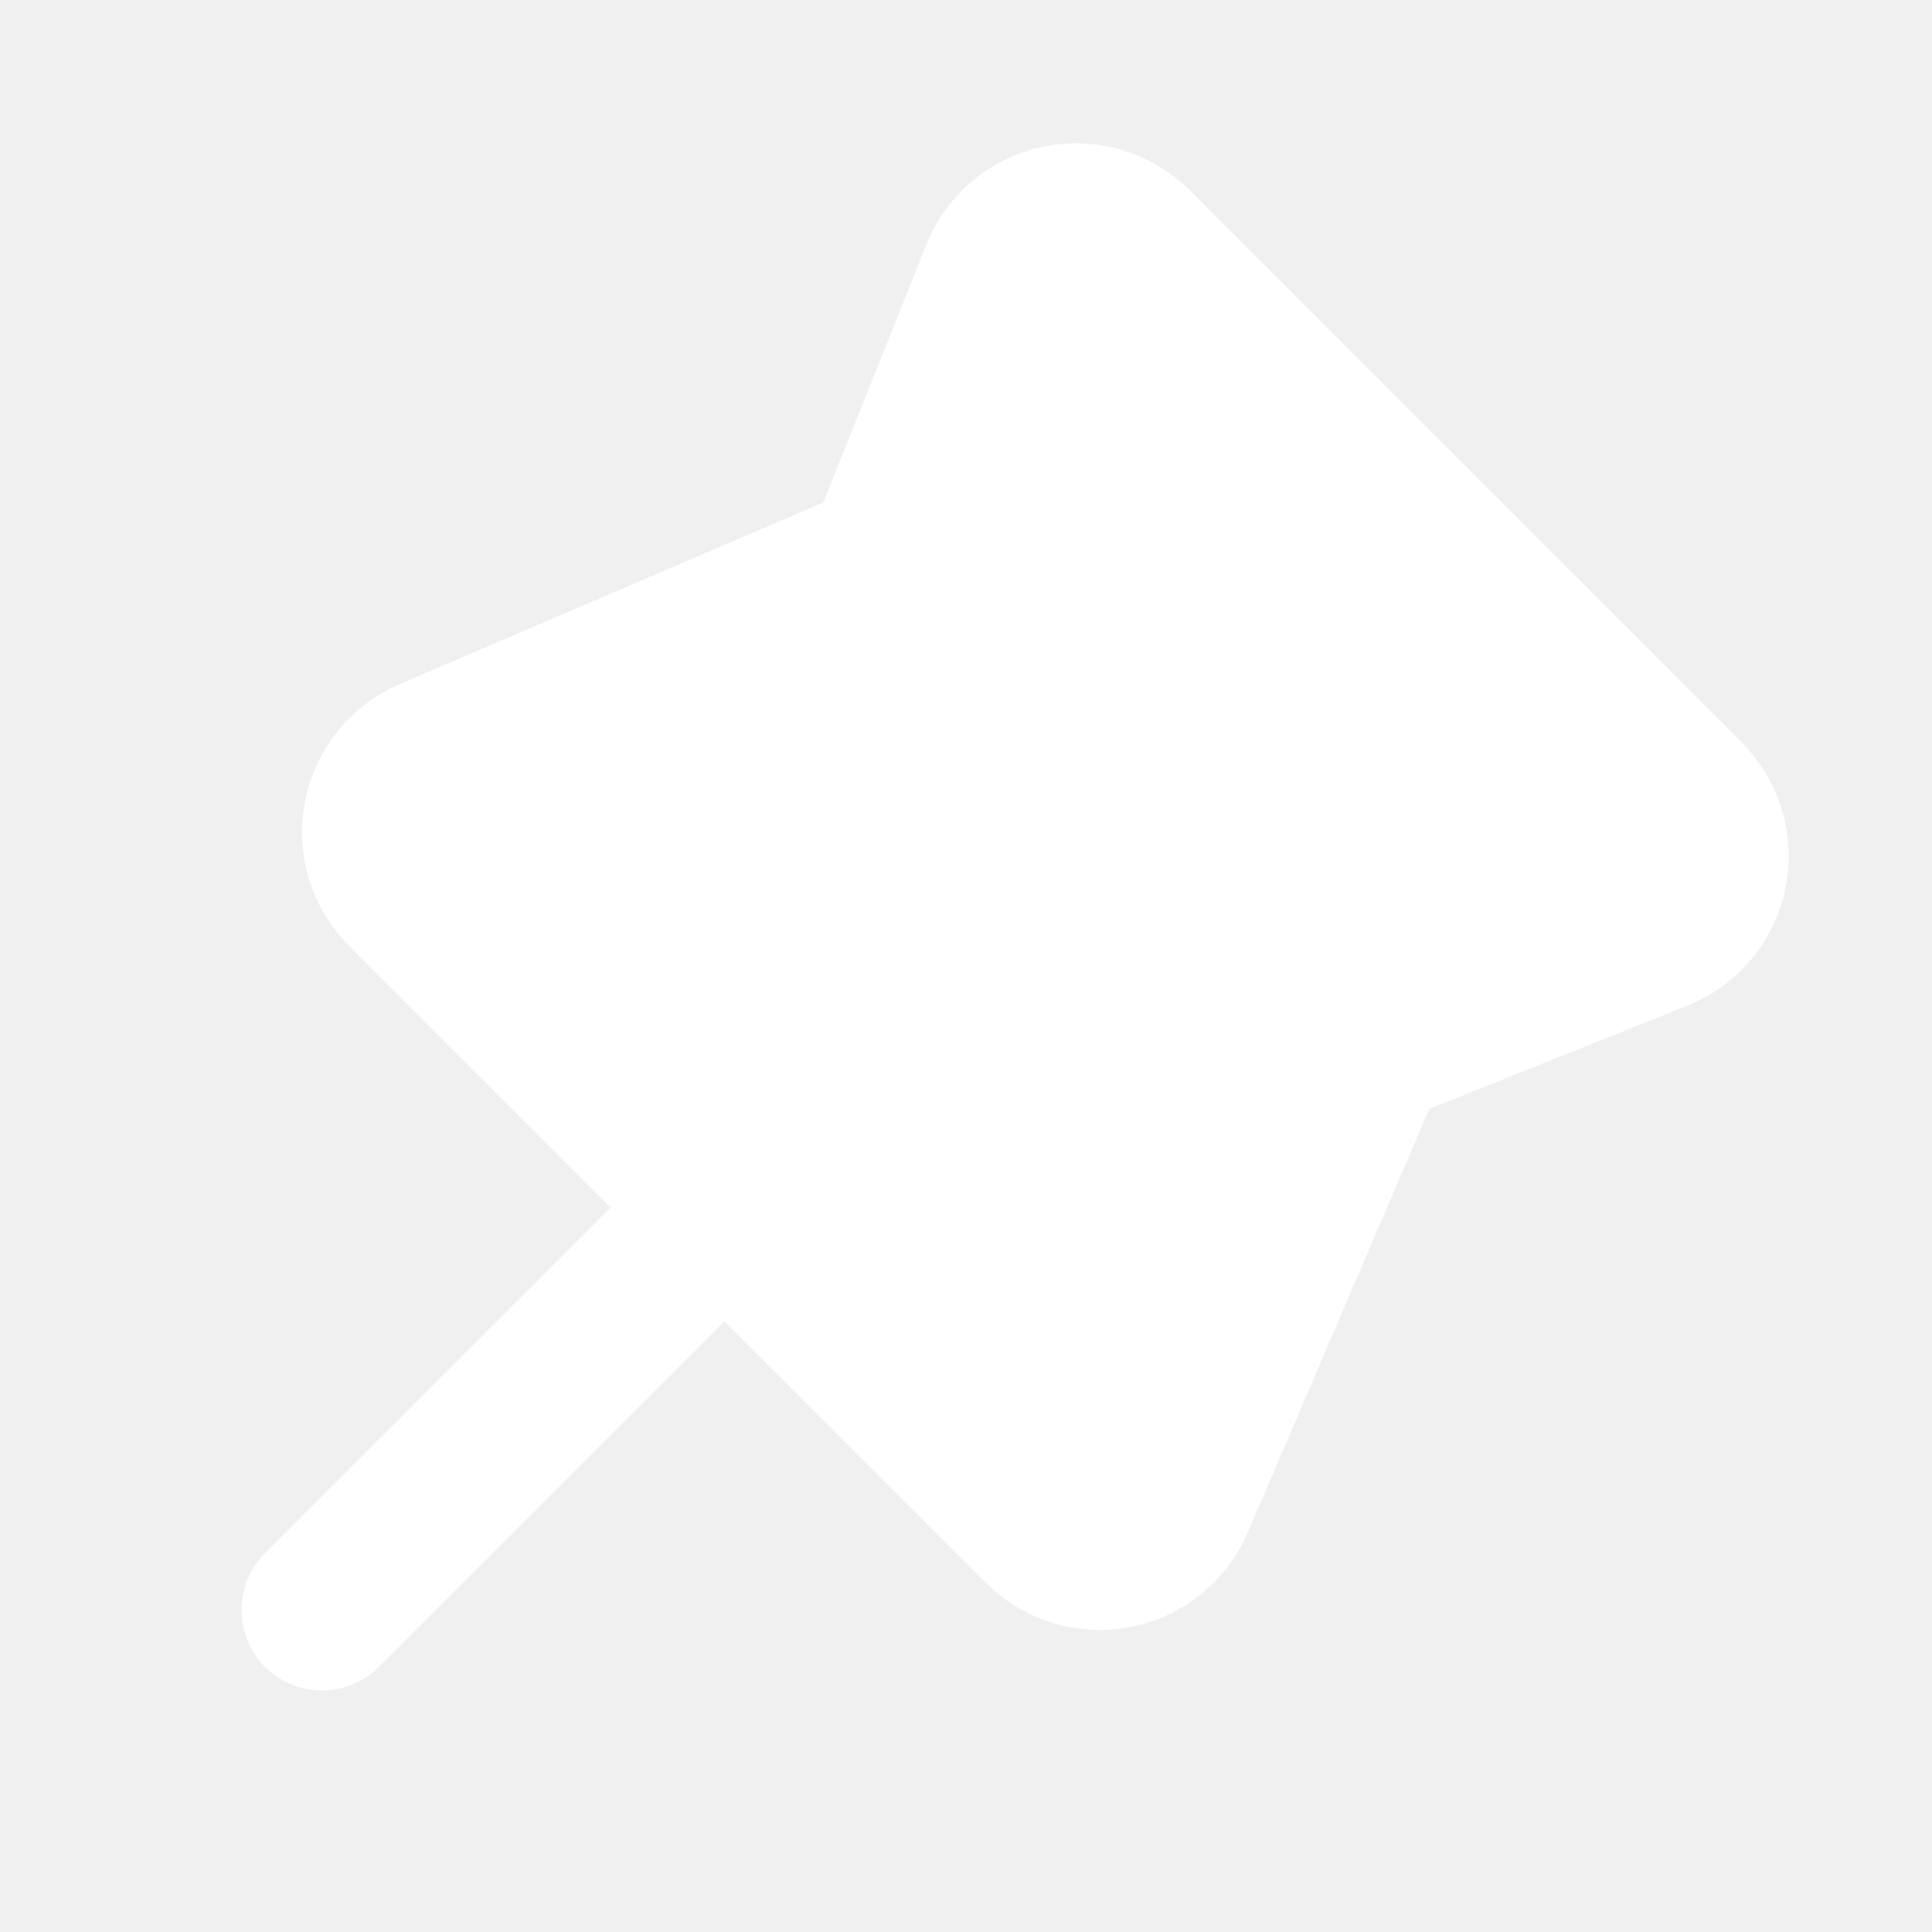
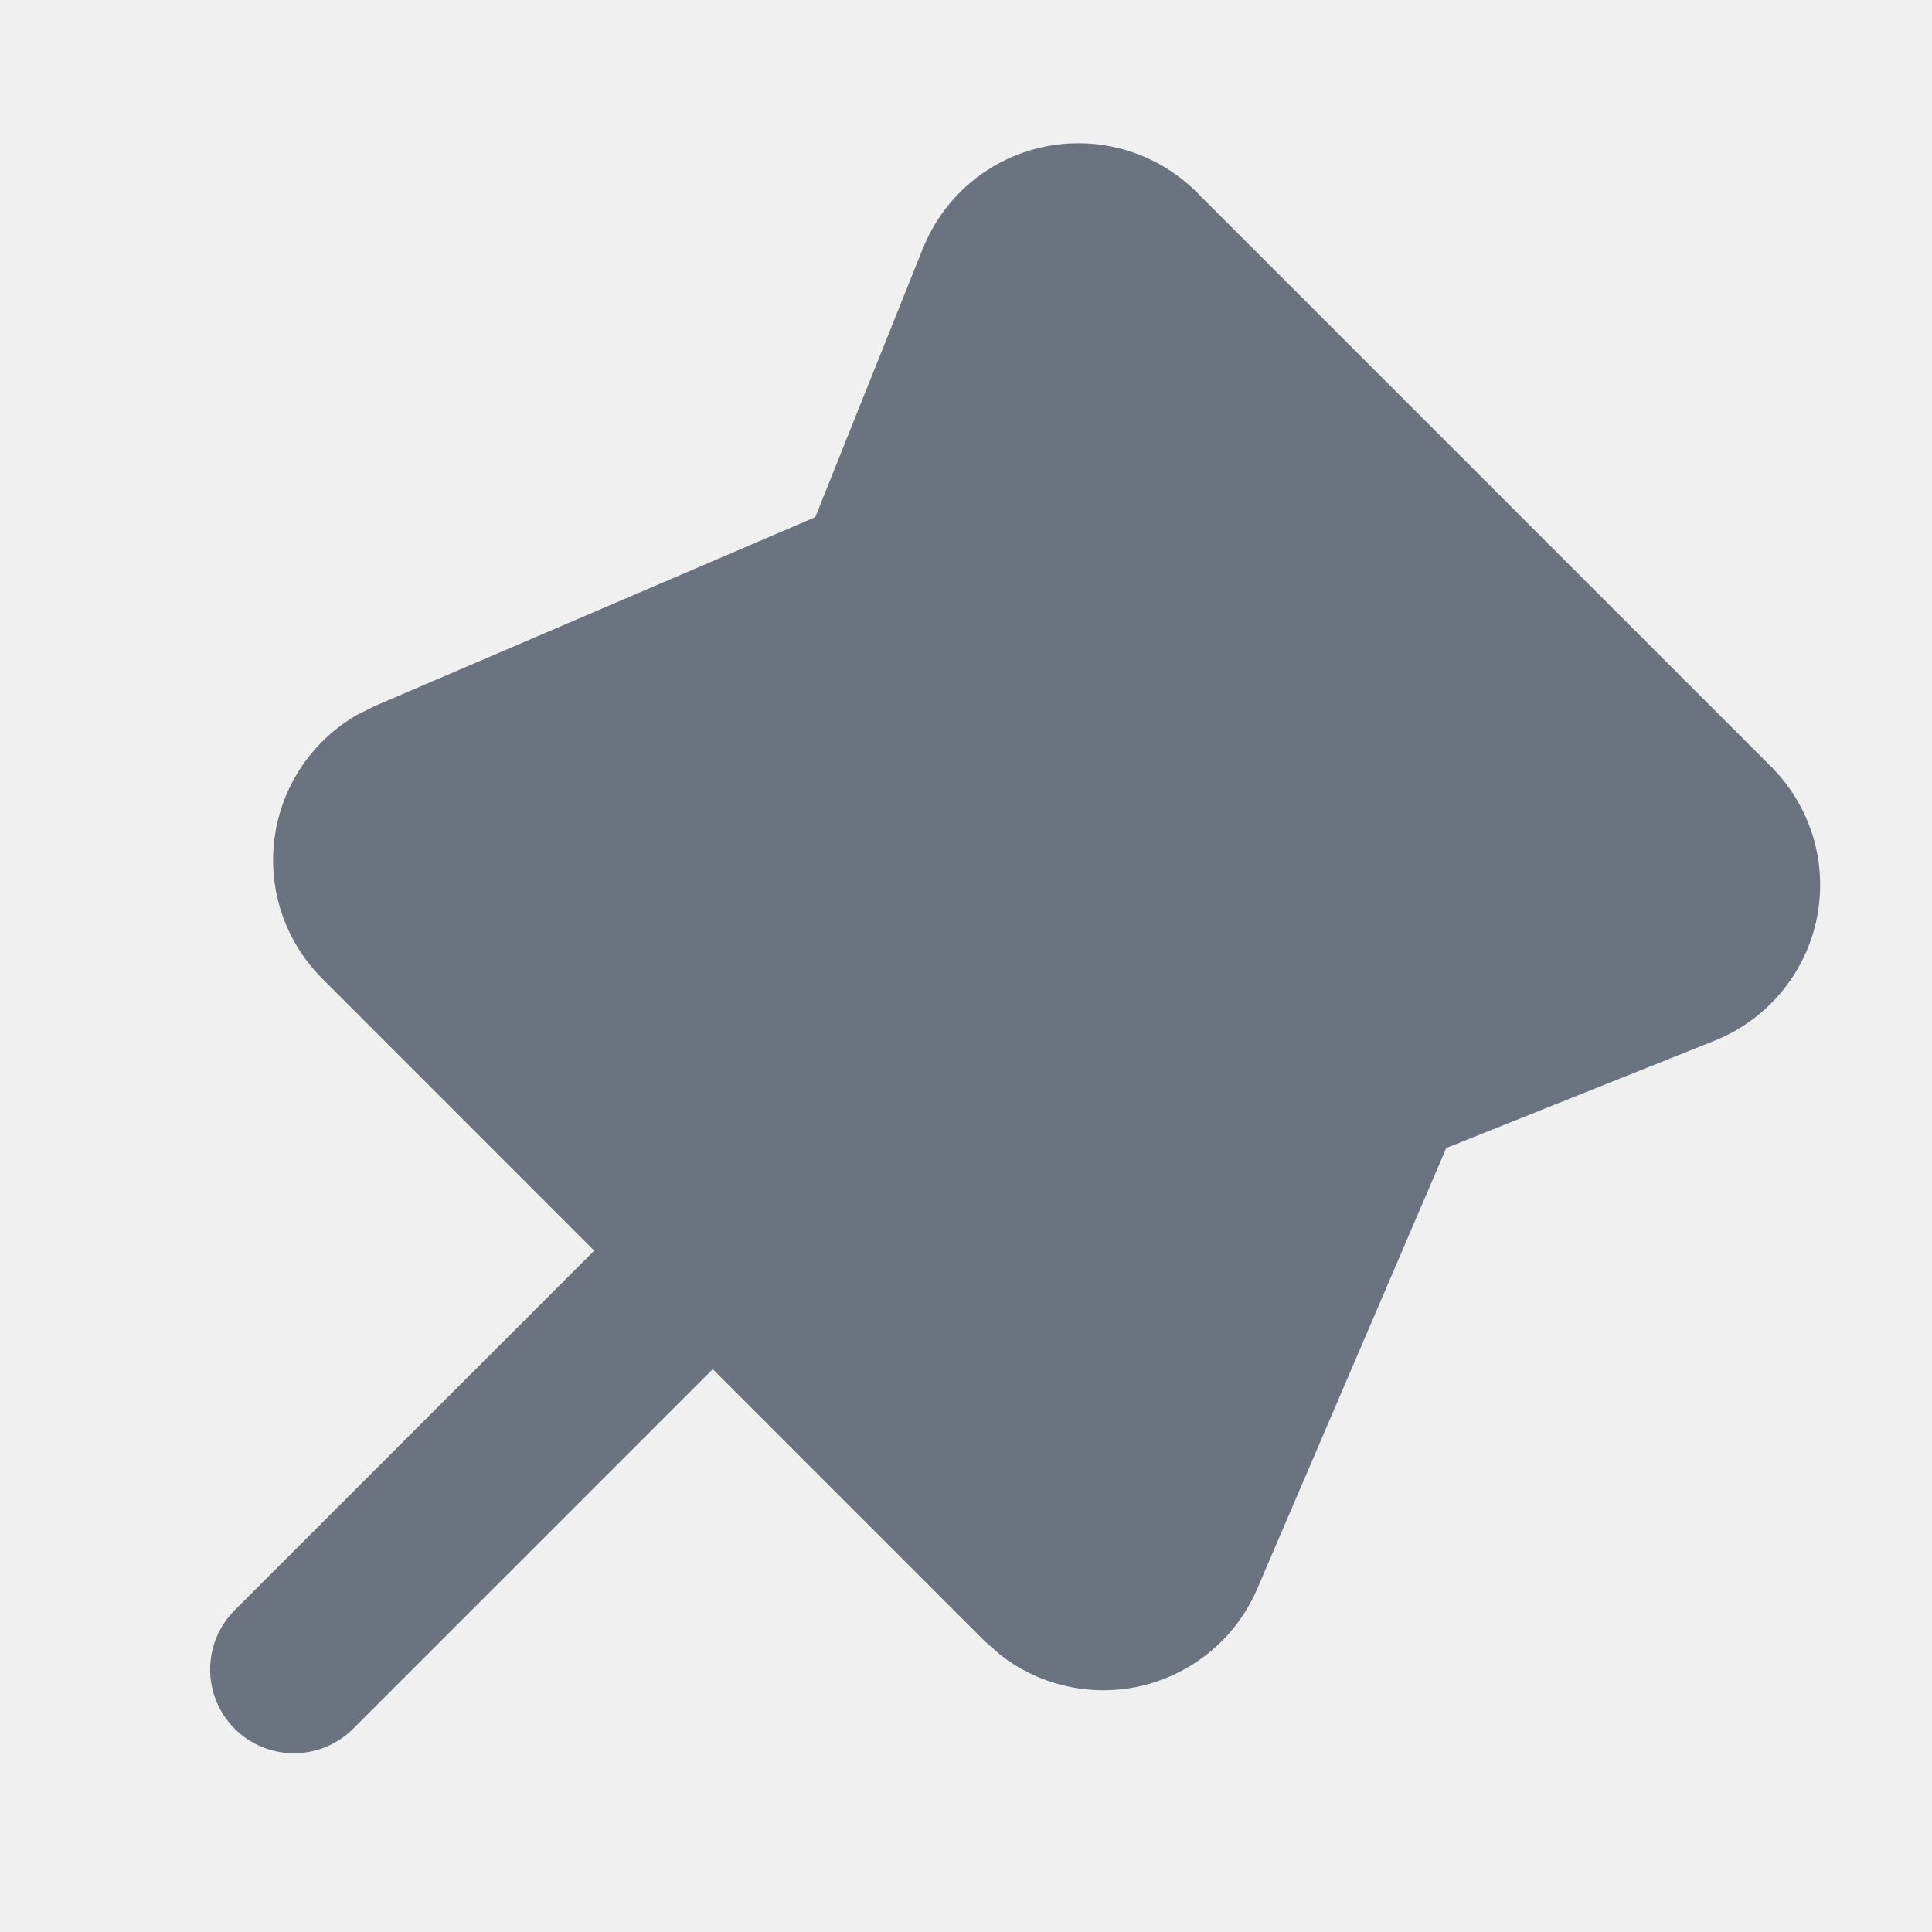
<svg xmlns="http://www.w3.org/2000/svg" width="24" height="24" viewBox="0 0 24 24" fill="none">
-   <path d="M12.956 18.956L9 15L5.044 11.044C4.928 10.928 4.843 10.786 4.795 10.63C4.747 10.474 4.739 10.308 4.77 10.148C4.801 9.987 4.87 9.837 4.973 9.71C5.076 9.582 5.208 9.482 5.358 9.418L10.619 7.163C10.74 7.111 10.849 7.036 10.941 6.942C11.033 6.848 11.105 6.737 11.154 6.615L12.437 3.408C12.498 3.254 12.597 3.119 12.724 3.012C12.851 2.906 13.002 2.833 13.164 2.8C13.326 2.767 13.494 2.774 13.652 2.822C13.811 2.869 13.955 2.955 14.072 3.072L20.928 9.928C21.045 10.045 21.131 10.189 21.178 10.348C21.226 10.506 21.233 10.674 21.2 10.836C21.167 10.998 21.094 11.149 20.988 11.276C20.881 11.403 20.745 11.502 20.592 11.563L17.385 12.846C17.263 12.895 17.152 12.967 17.058 13.059C16.964 13.151 16.889 13.26 16.837 13.381L14.582 18.642C14.518 18.792 14.418 18.924 14.29 19.027C14.163 19.13 14.013 19.199 13.852 19.23C13.692 19.261 13.526 19.253 13.37 19.205C13.214 19.157 13.072 19.072 12.956 18.956Z" fill="white" />
-   <path d="M4 20L9 15M9 15L12.956 18.956C13.072 19.072 13.214 19.157 13.37 19.205C13.526 19.253 13.692 19.261 13.852 19.23C14.013 19.199 14.163 19.13 14.29 19.027C14.418 18.924 14.518 18.792 14.582 18.642L16.837 13.381C16.889 13.26 16.964 13.151 17.058 13.059C17.152 12.967 17.263 12.895 17.385 12.846L20.592 11.563C20.746 11.502 20.881 11.403 20.988 11.276C21.094 11.149 21.167 10.998 21.2 10.836C21.233 10.674 21.226 10.506 21.178 10.348C21.131 10.189 21.045 10.045 20.928 9.928L14.072 3.072C13.955 2.955 13.811 2.869 13.652 2.822C13.494 2.774 13.326 2.767 13.164 2.8C13.002 2.833 12.851 2.906 12.724 3.012C12.597 3.119 12.498 3.254 12.437 3.408L11.154 6.615C11.105 6.737 11.033 6.848 10.941 6.942C10.849 7.036 10.74 7.111 10.619 7.163L5.358 9.418C5.208 9.482 5.076 9.582 4.973 9.71C4.87 9.837 4.801 9.987 4.77 10.148C4.739 10.308 4.747 10.474 4.795 10.63C4.843 10.786 4.929 10.928 5.044 11.044L9 15Z" stroke="white" stroke-width="2" stroke-linecap="round" stroke-linejoin="round" />
+   <path d="M12.977 1.822C13.314 1.753 13.664 1.768 13.994 1.867C14.323 1.966 14.623 2.145 14.866 2.388L22.001 9.523C22.244 9.766 22.424 10.067 22.523 10.396C22.622 10.726 22.637 11.076 22.568 11.413C22.499 11.75 22.346 12.064 22.126 12.328C21.905 12.592 21.622 12.798 21.303 12.926L17.966 14.261L15.618 19.736C15.485 20.048 15.276 20.323 15.012 20.536C14.747 20.749 14.434 20.895 14.1 20.96C13.767 21.024 13.421 21.005 13.096 20.906C12.853 20.831 12.625 20.713 12.426 20.557L12.235 20.389L8.854 17.008L4.387 21.475C3.98 21.881 3.322 21.881 2.915 21.475C2.509 21.069 2.509 20.41 2.915 20.003L7.382 15.536L4.002 12.155C3.761 11.915 3.583 11.618 3.483 11.293C3.384 10.968 3.366 10.623 3.43 10.29C3.495 9.956 3.64 9.643 3.853 9.378C4.013 9.18 4.208 9.013 4.427 8.885L4.655 8.771L10.128 6.424L11.464 3.087L11.516 2.969C11.645 2.698 11.83 2.457 12.061 2.264C12.325 2.043 12.64 1.891 12.977 1.822Z" fill="#6B7280" />
</svg>
